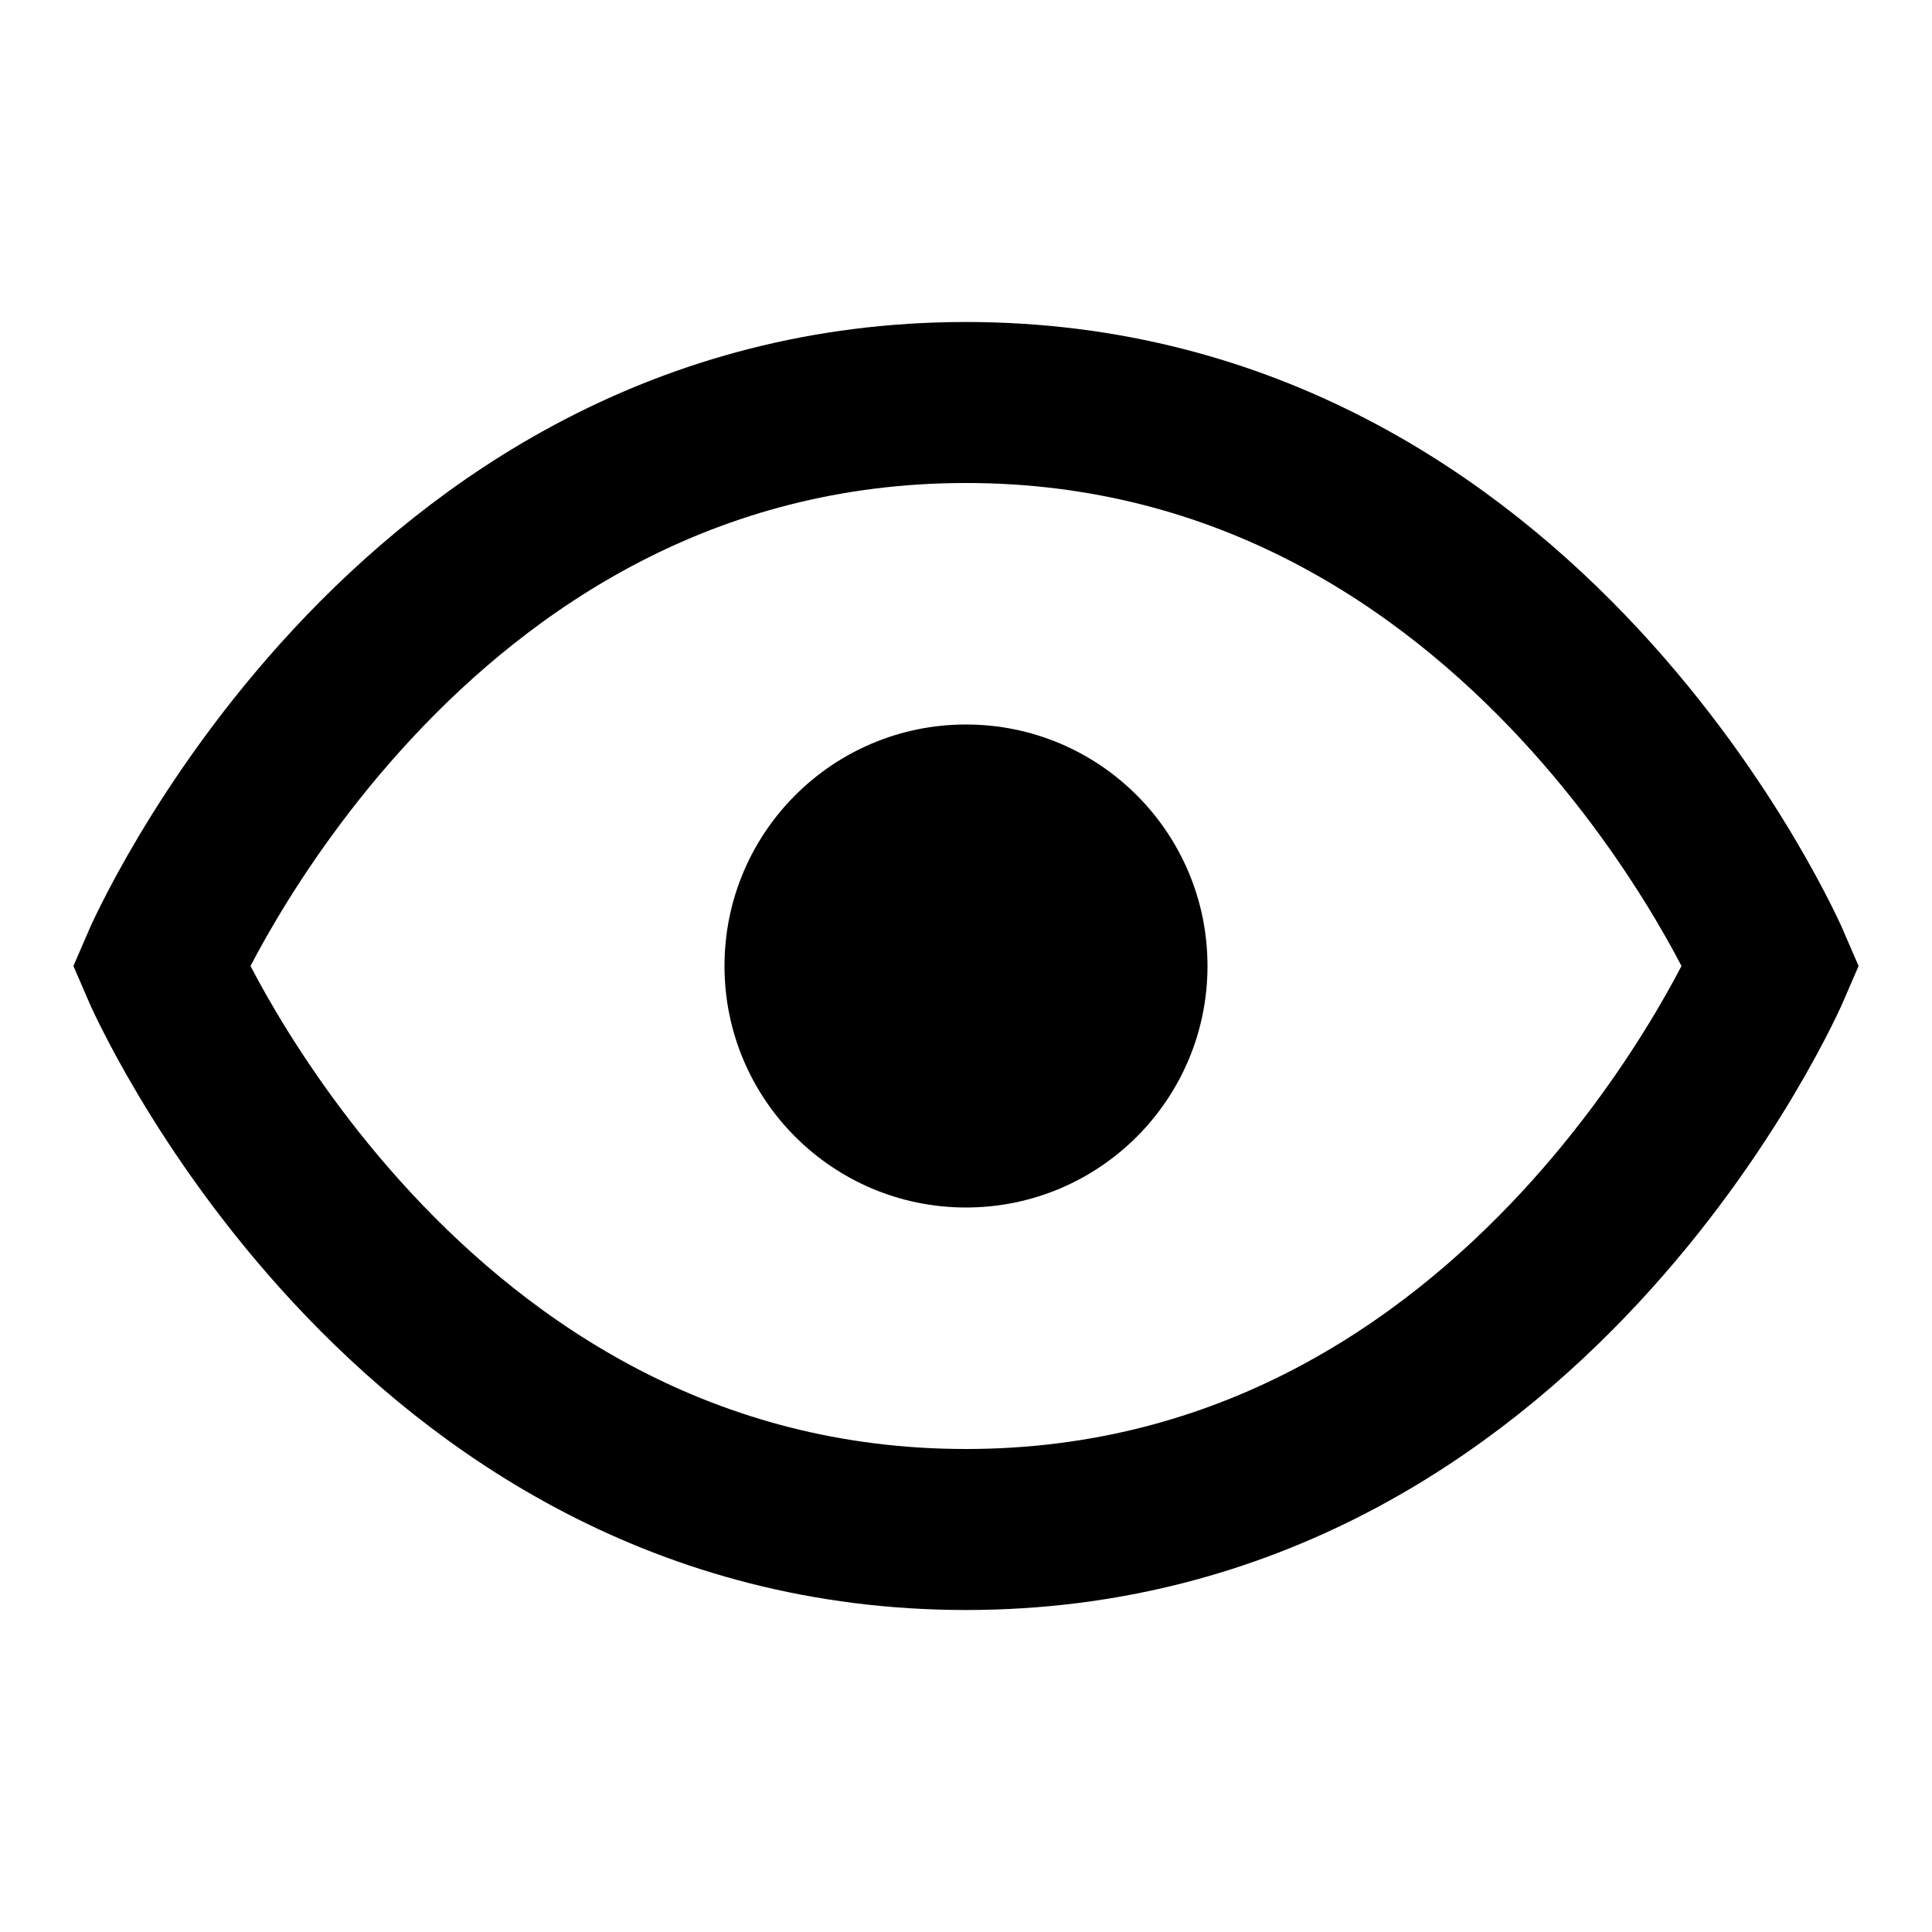
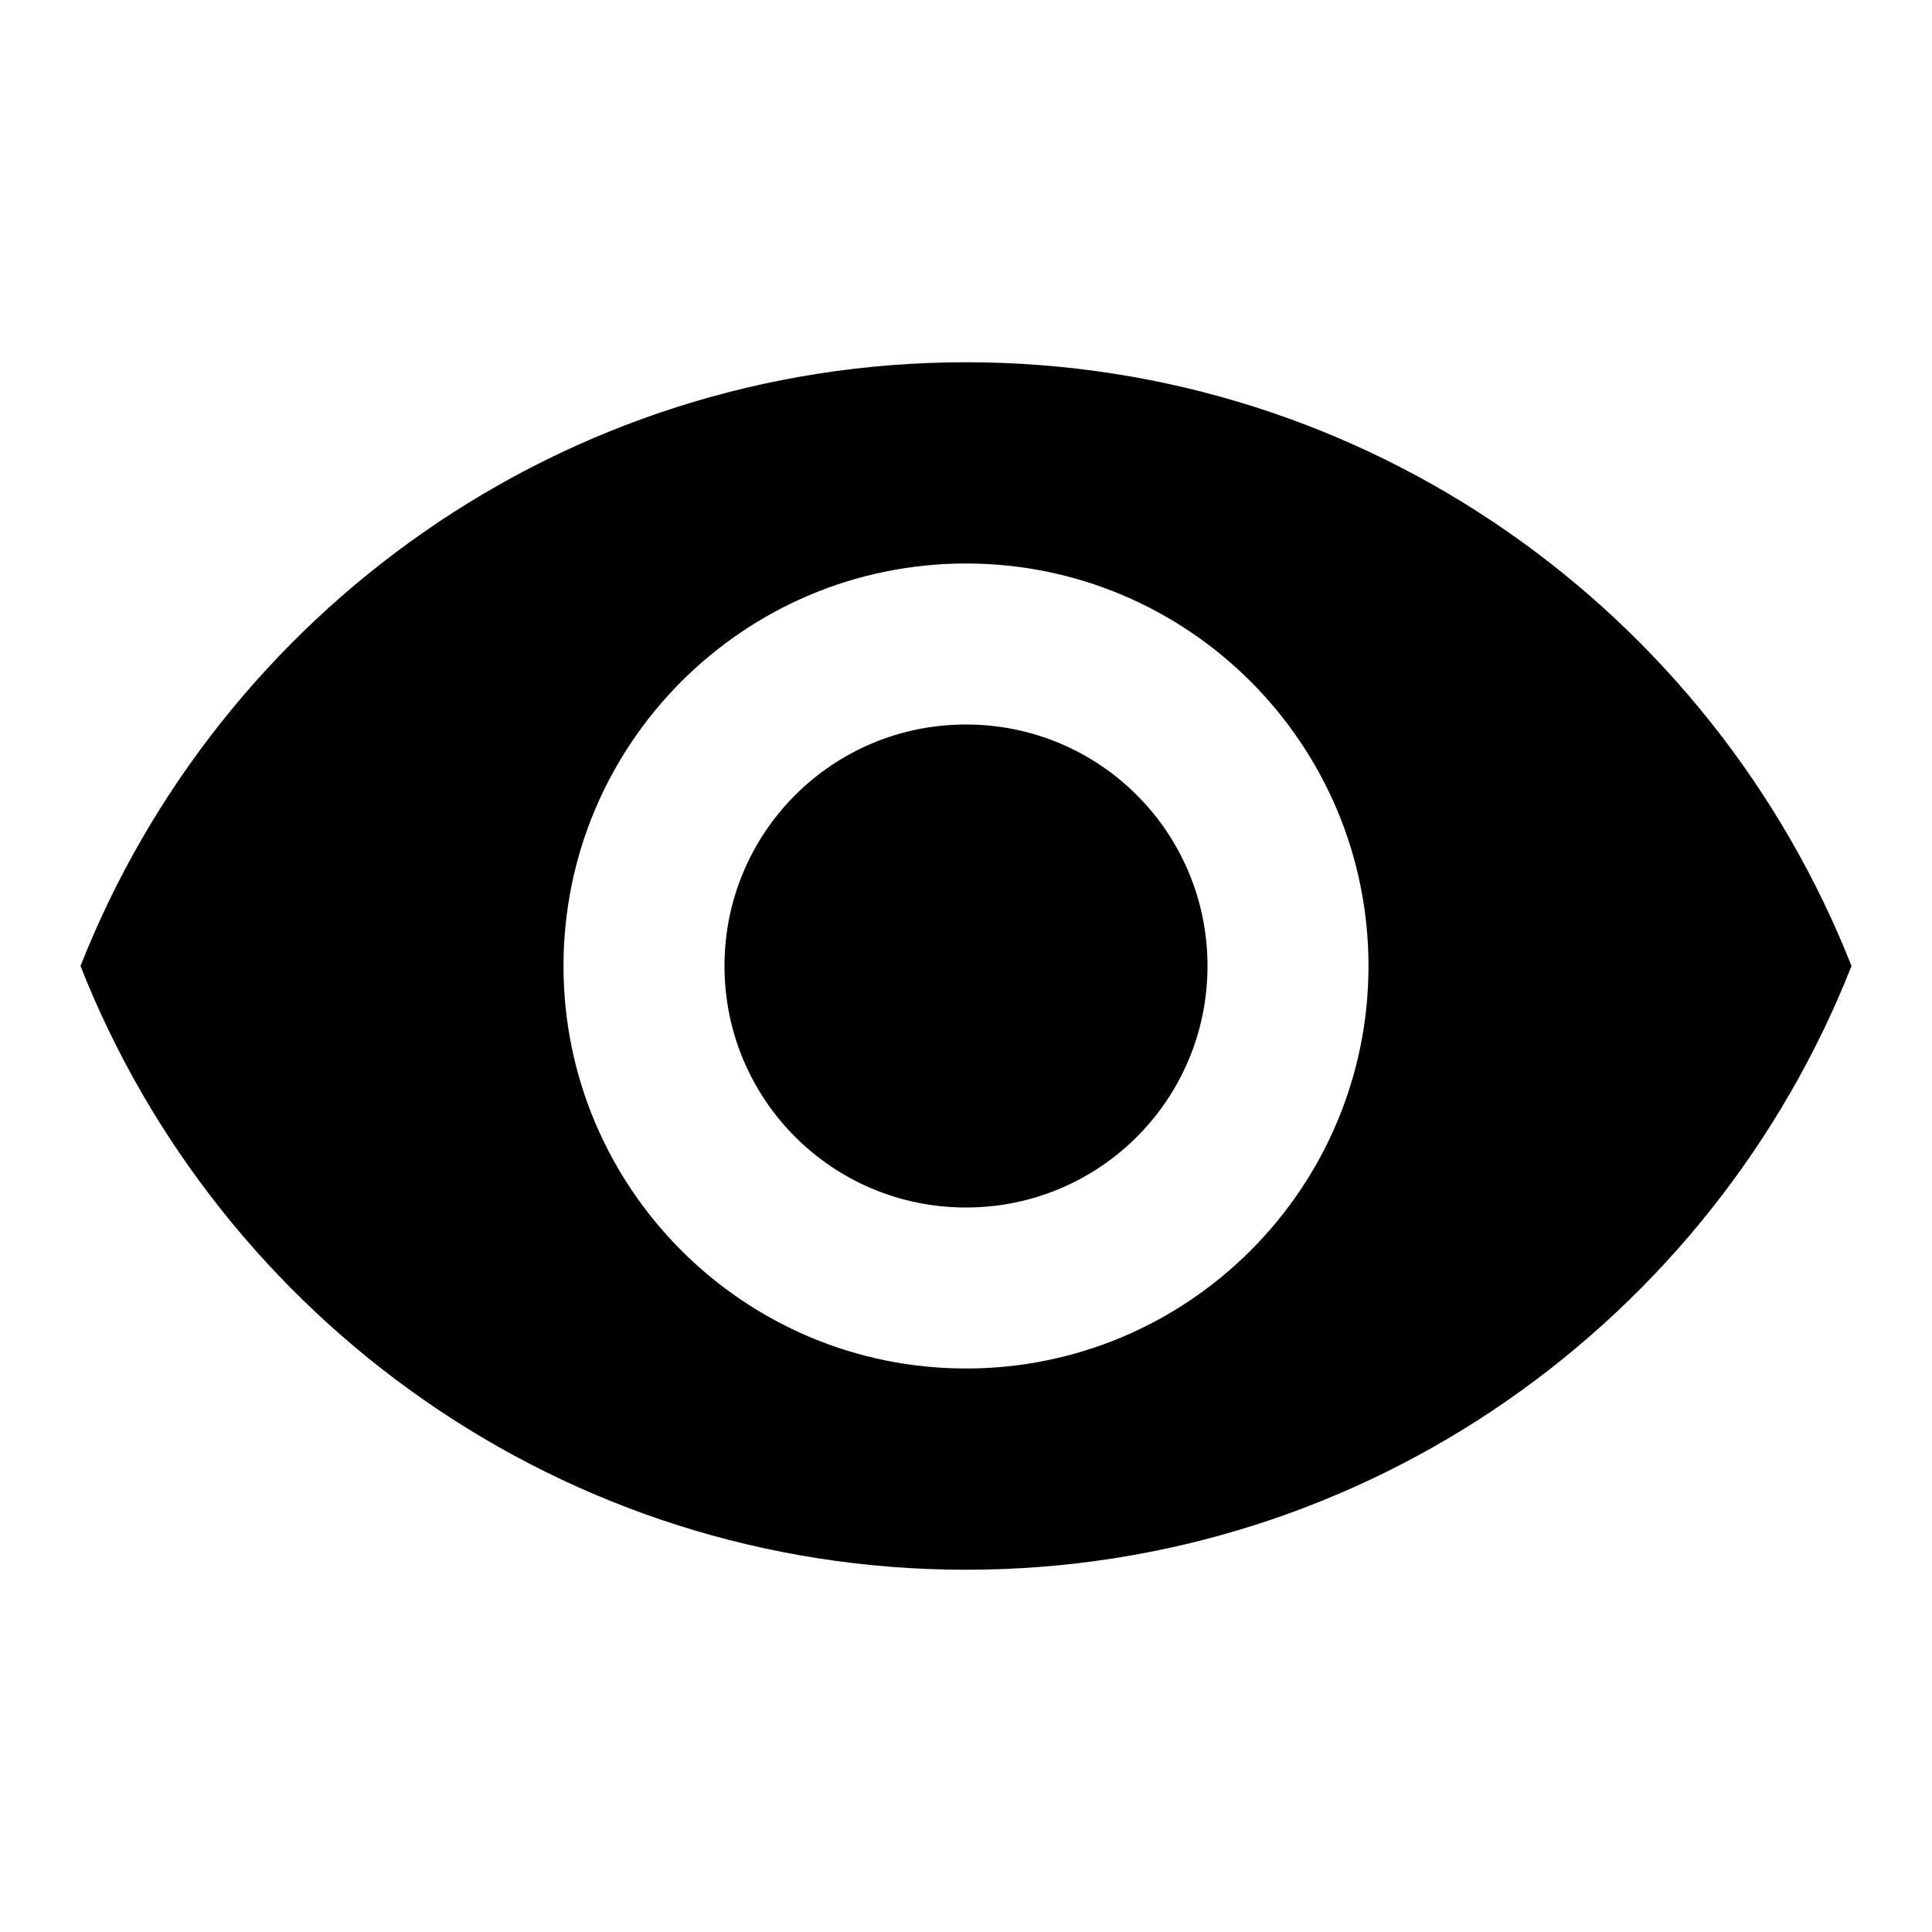
<svg xmlns="http://www.w3.org/2000/svg" viewBox="0 0 24 24">
-   <circle cx="12" cy="12" r="3" />
-   <path d="M2 12s3-7 10-7 10 7 10 7-3 7-10 7-10-7-10-7z" fill="none" stroke="currentColor" stroke-width="2" />
+   <path d="M12 4.5C7 4.5 2.73 7.61 1 12c1.73 4.39 6 7.5 11 7.5s9.27-3.11 11-7.5c-1.73-4.39-6-7.5-11-7.5zM12 17c-2.76 0-5-2.24-5-5s2.24-5 5-5 5 2.24 5 5-2.24 5-5 5zm0-8c-1.66 0-3 1.34-3 3s1.34 3 3 3 3-1.34 3-3-1.34-3-3-3z" />
</svg>
